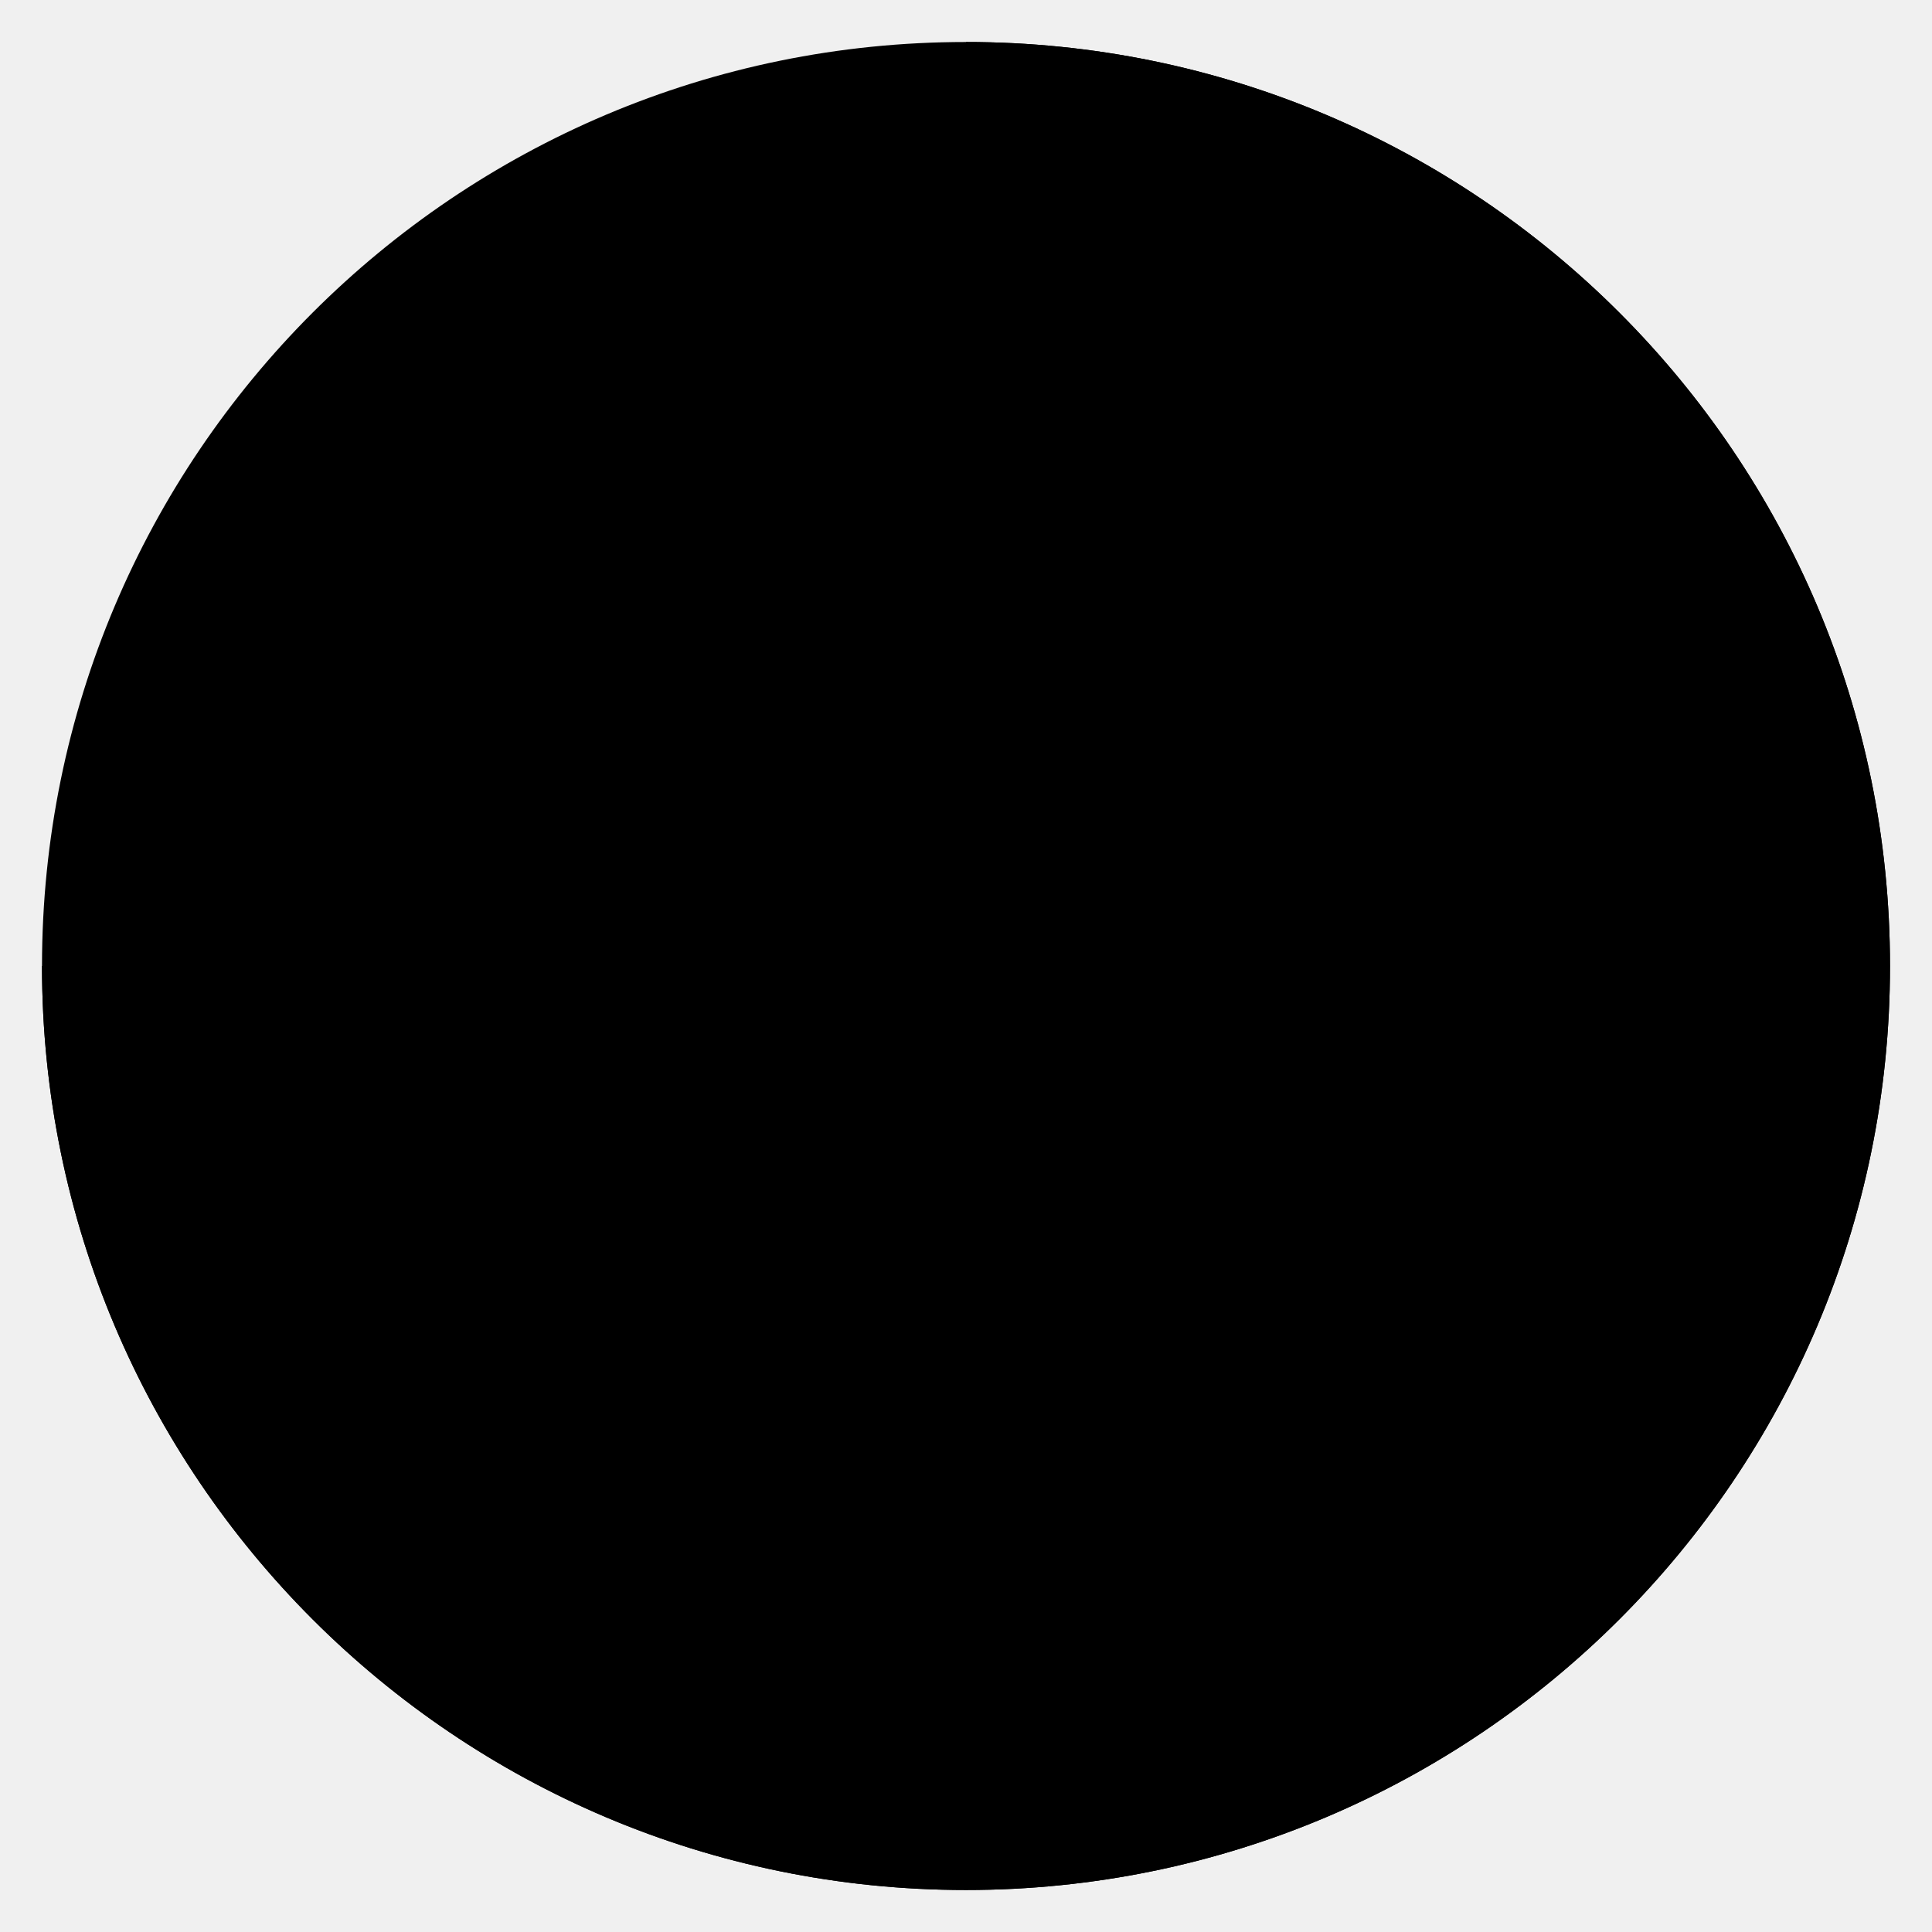
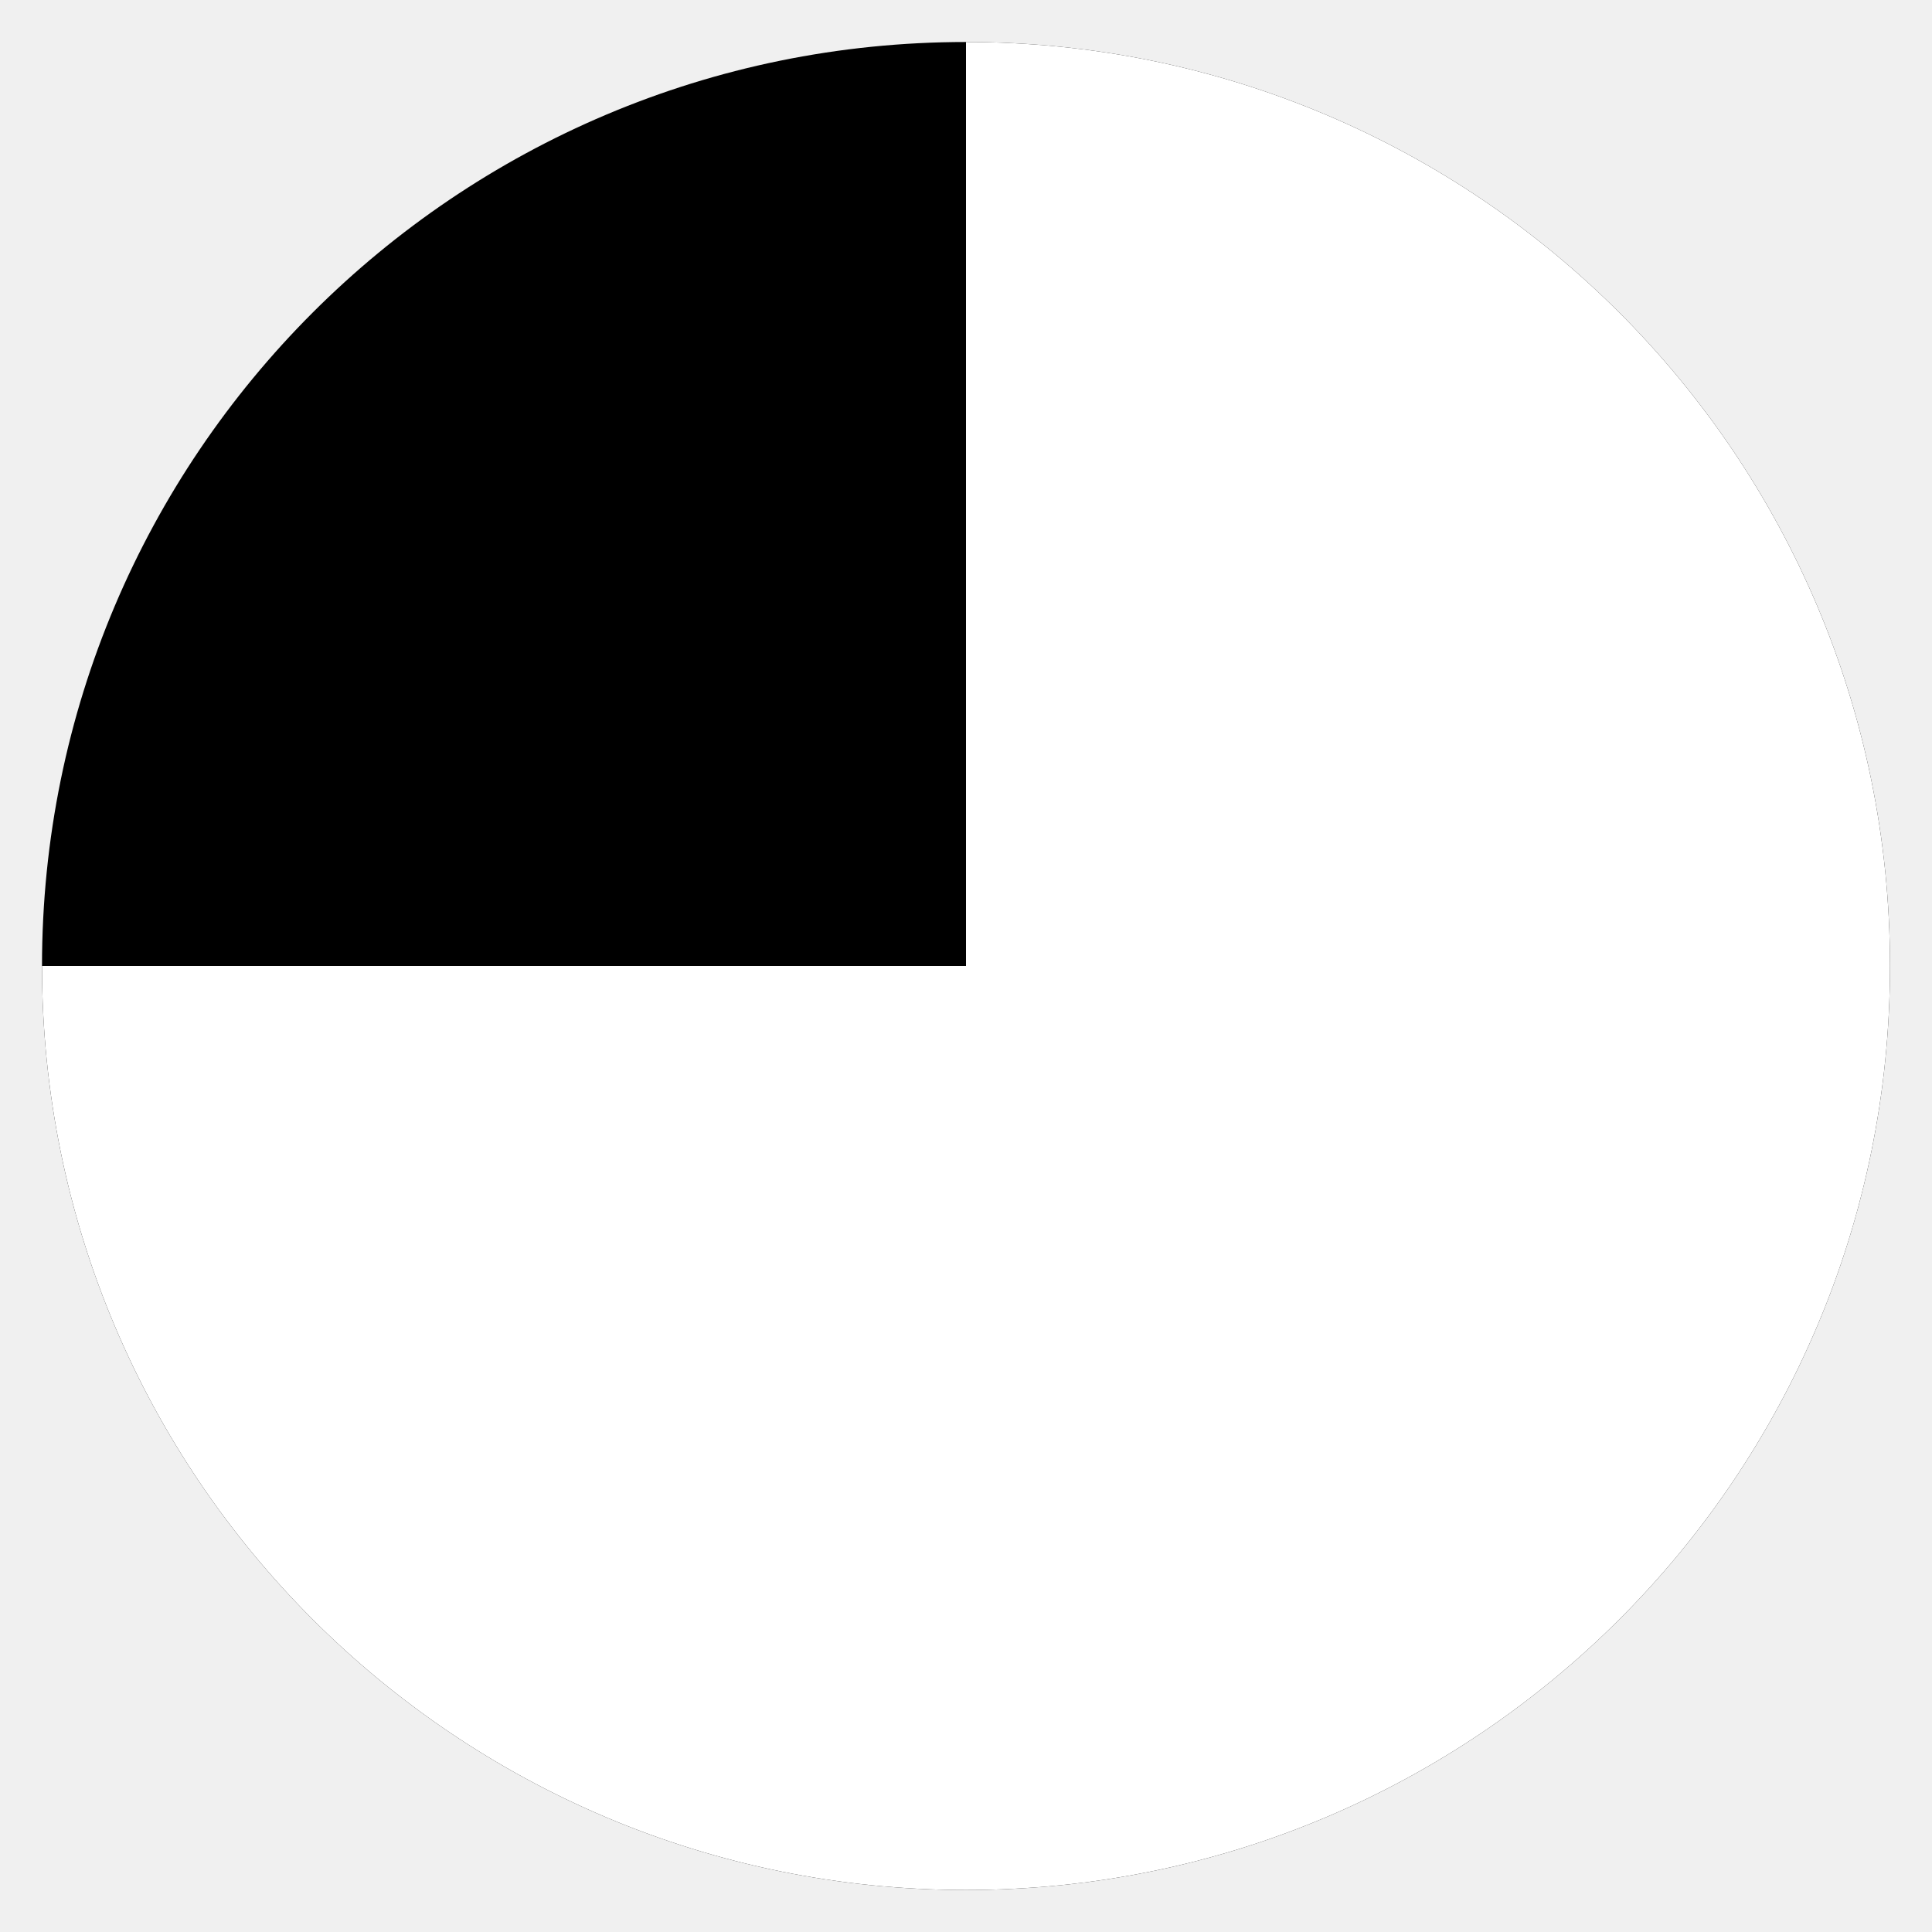
<svg class="pie" width="100" height="100" viewBox="0 0 230 230">
-   <circle cx="115" cy="115" r="110" />
-   <path fill="black" d="M115,115 L115,5 A110,110 1 0,1 115,225 A110,110 1 0,1 5,115 z" />
+   <circle fill="black" cx="115" cy="115" r="110" />
+   <path fill="white" d="M115,115 L115,5 A110,110 1 0,1 115,225 A110,110 1 0,1 5,115 z" />
</svg>
